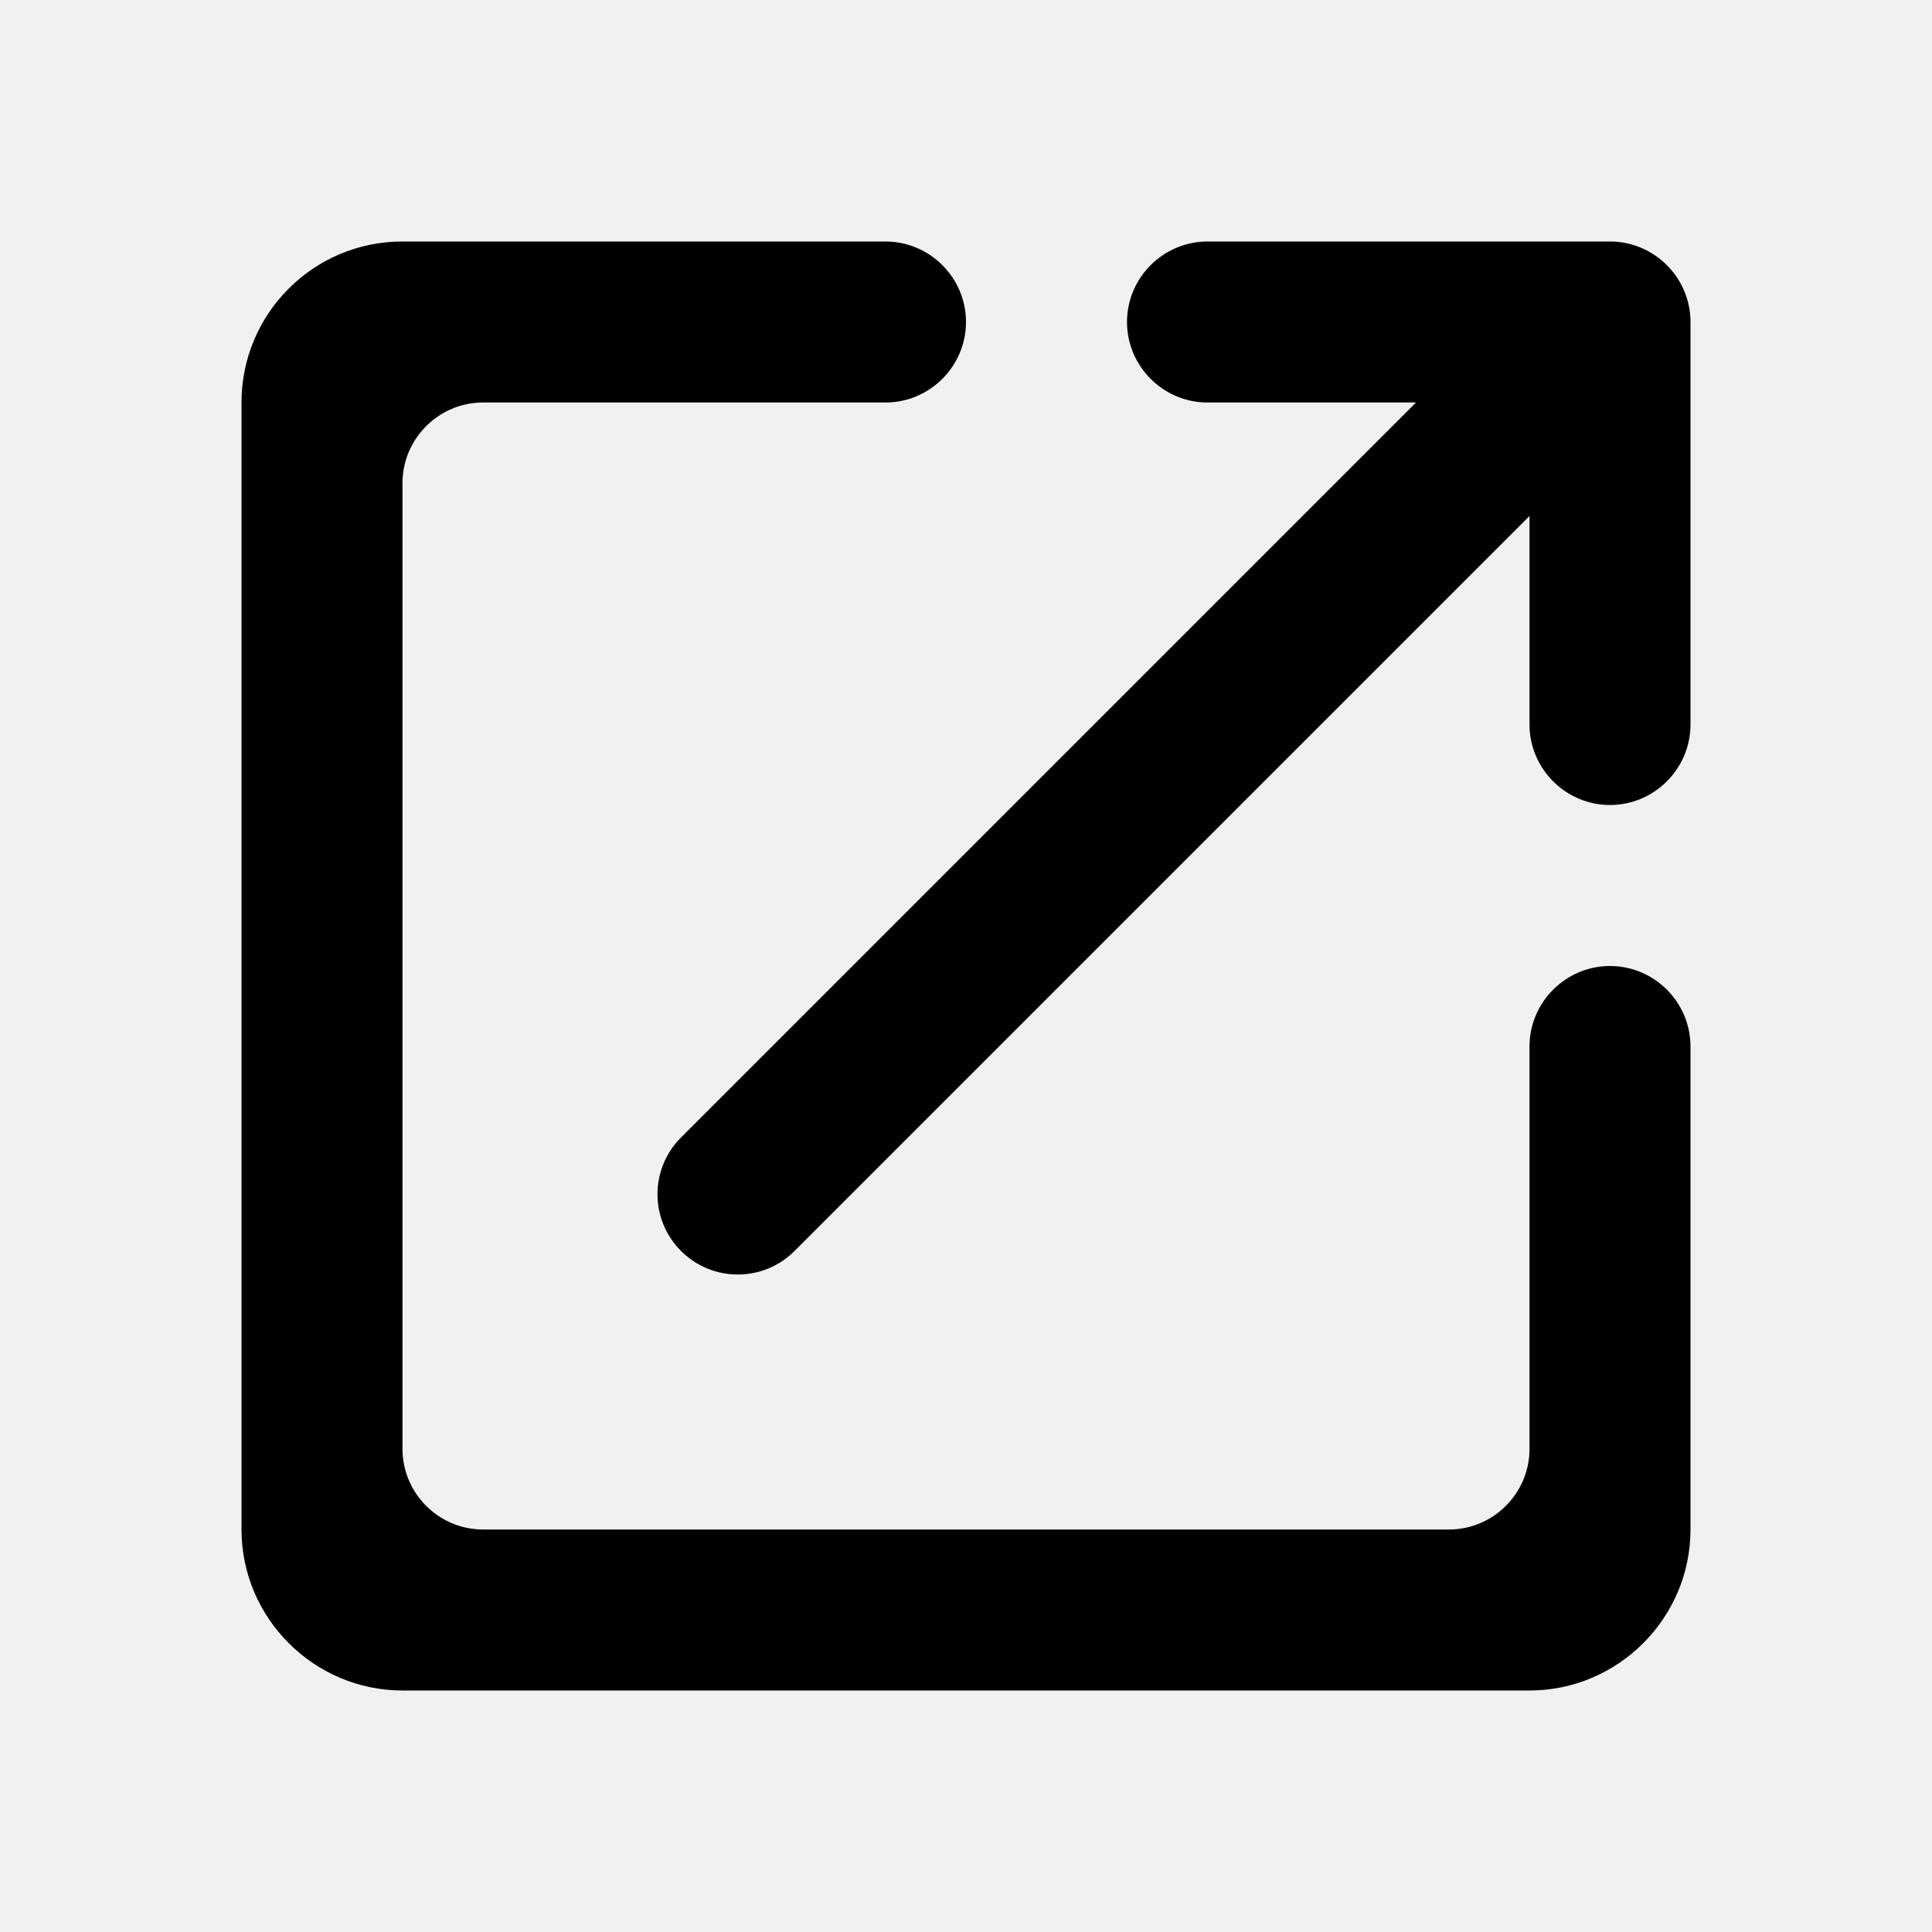
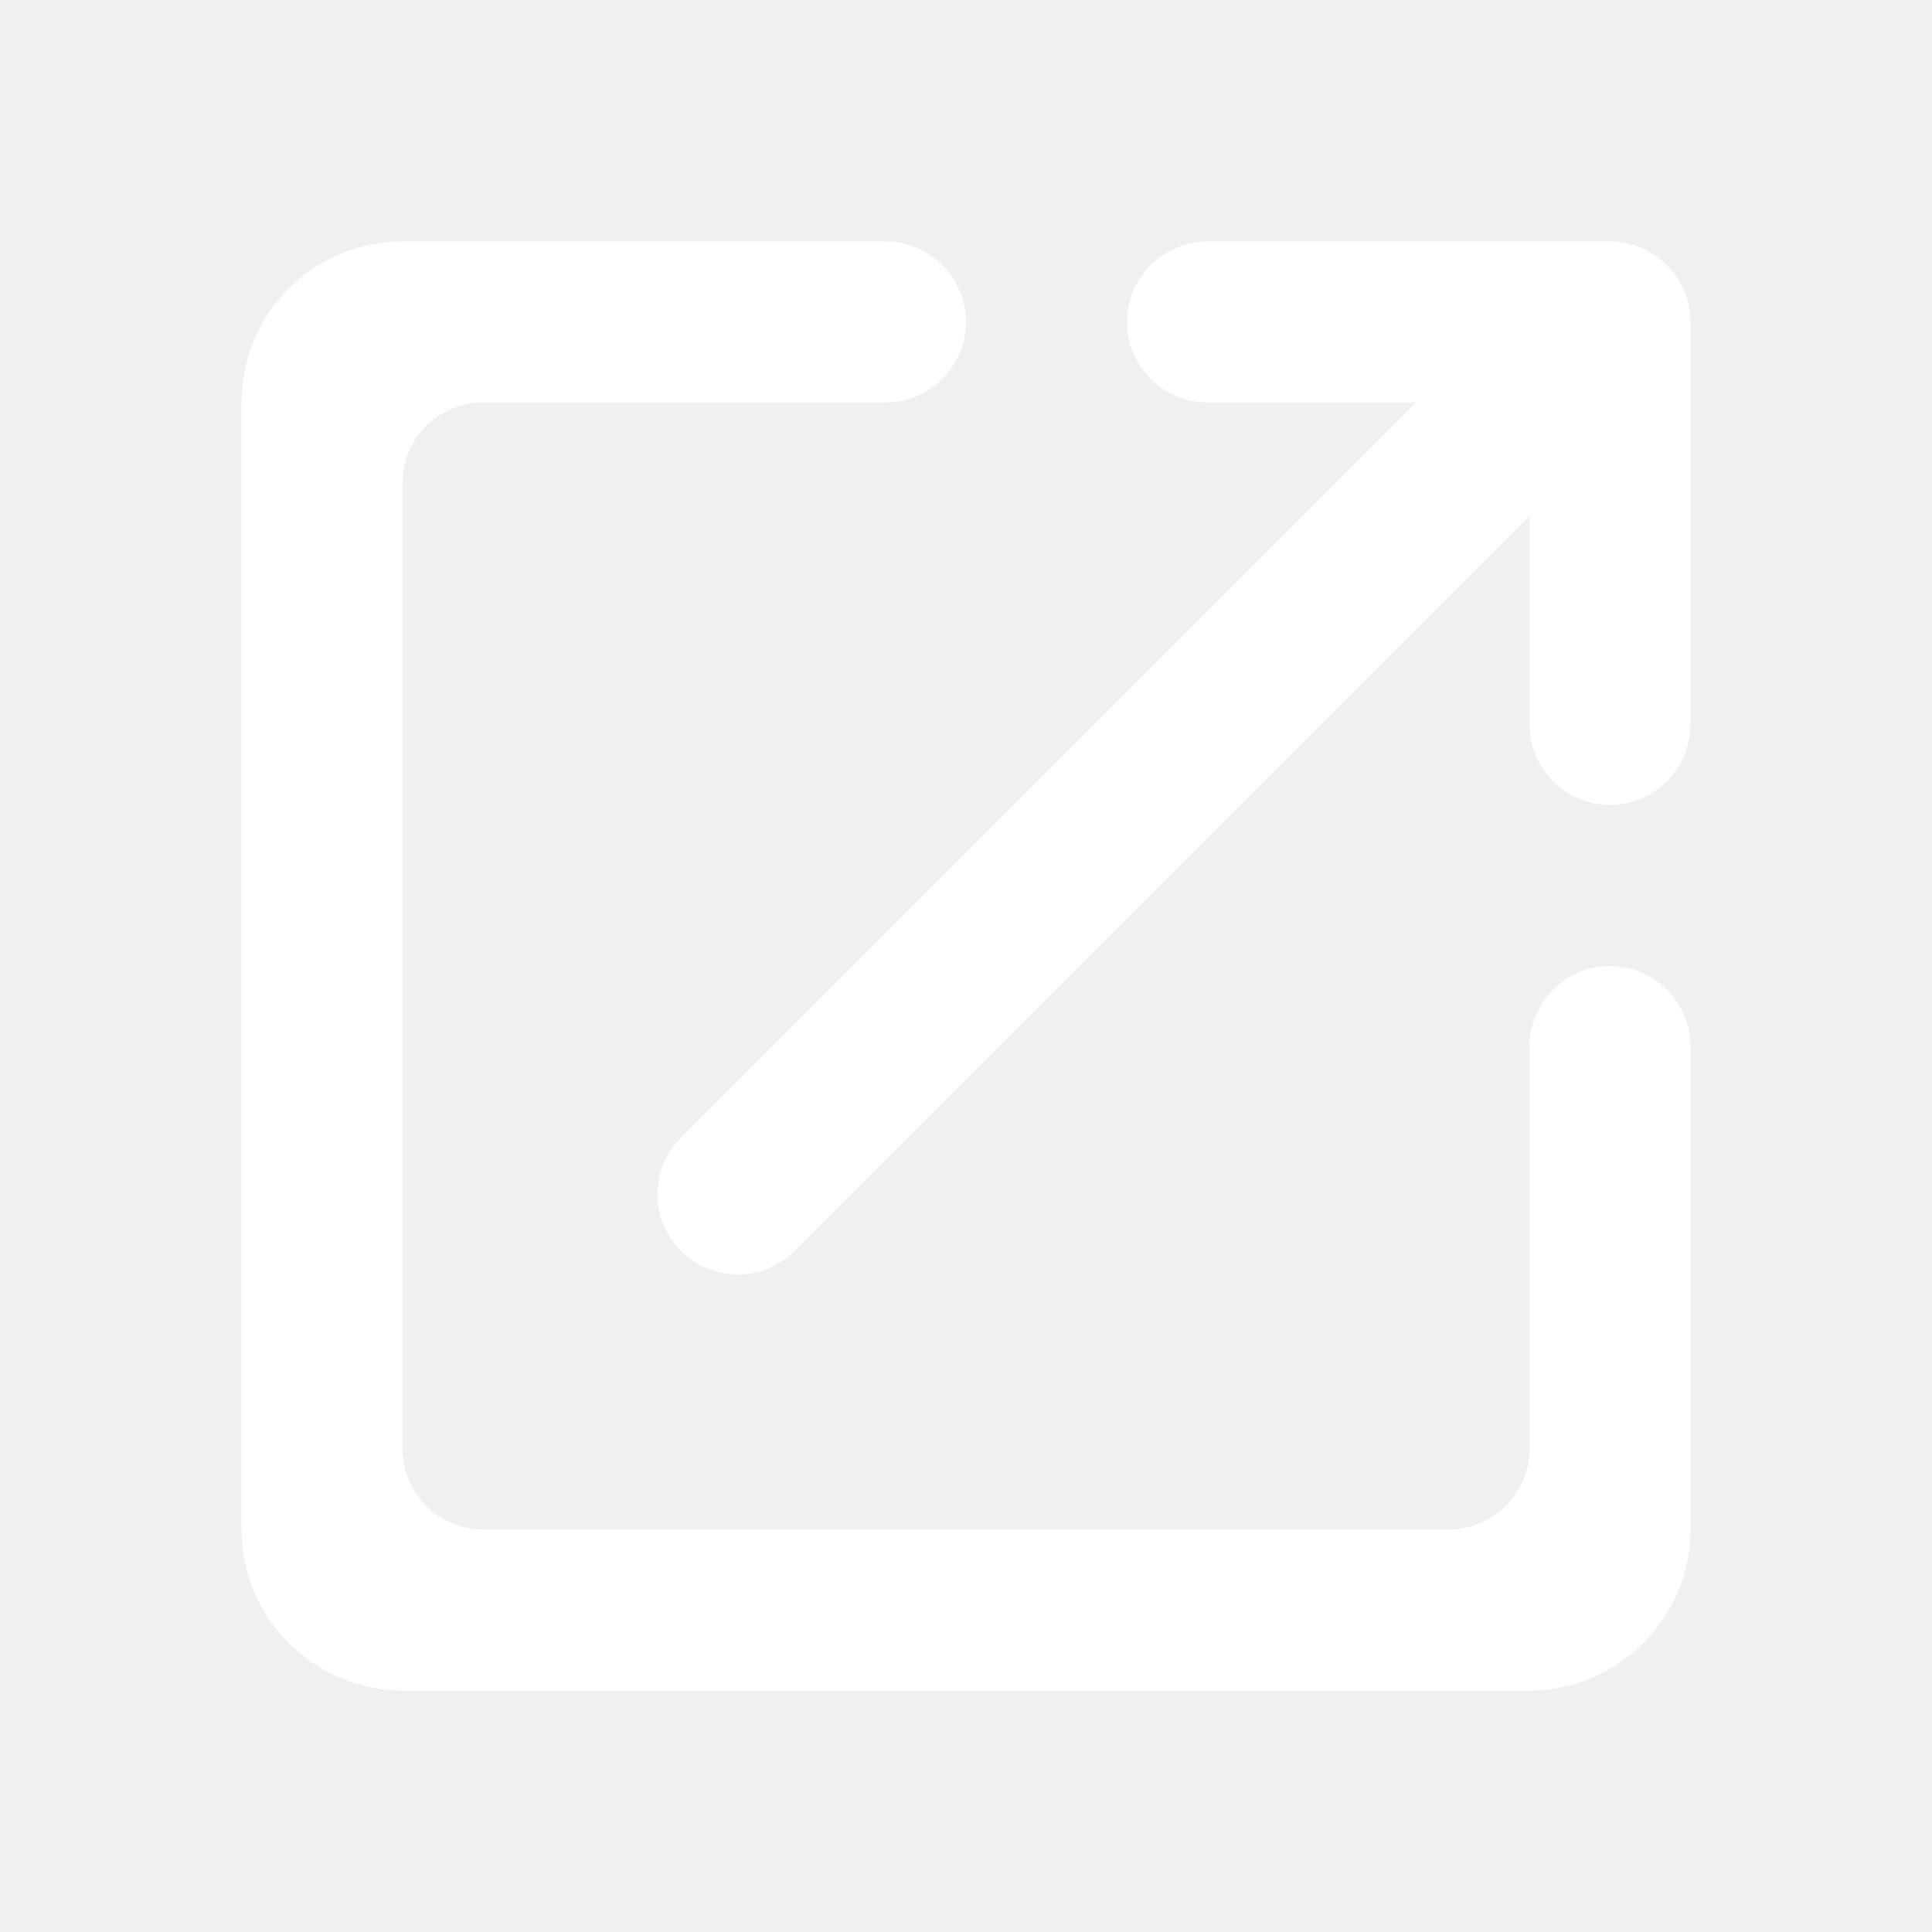
<svg xmlns="http://www.w3.org/2000/svg" width="24" height="24" viewBox="0 0 24 24" fill="none">
-   <path d="M18 19H6C5.45 19 5 18.55 5 18V6C5 5.45 5.45 5 6 5H11C11.55 5 12 4.55 12 4C12 3.45 11.55 3 11 3H5C3.89 3 3 3.9 3 5V19C3 20.1 3.9 21 5 21H19C20.1 21 21 20.1 21 19V13C21 12.45 20.55 12 20 12C19.45 12 19 12.45 19 13V18C19 18.55 18.55 19 18 19ZM14 4C14 4.55 14.45 5 15 5H17.59L8.46 14.13C8.07 14.52 8.07 15.15 8.46 15.54C8.85 15.93 9.48 15.93 9.87 15.54L19 6.41V9C19 9.55 19.45 10 20 10C20.55 10 21 9.55 21 9V4C21 3.45 20.55 3 20 3H15C14.45 3 14 3.45 14 4Z" fill="black" />
+   <path d="M18 19H6C5.45 19 5 18.55 5 18V6C5 5.45 5.45 5 6 5H11C11.55 5 12 4.55 12 4C12 3.45 11.55 3 11 3H5C3.89 3 3 3.9 3 5V19C3 20.1 3.9 21 5 21H19C20.1 21 21 20.1 21 19V13C21 12.45 20.55 12 20 12C19.45 12 19 12.45 19 13V18C19 18.55 18.55 19 18 19ZM14 4C14 4.55 14.45 5 15 5H17.59L8.46 14.13C8.07 14.52 8.07 15.15 8.46 15.54C8.85 15.93 9.48 15.93 9.87 15.54L19 6.41V9C19 9.55 19.45 10 20 10C20.55 10 21 9.55 21 9V4C21 3.45 20.55 3 20 3H15C14.45 3 14 3.45 14 4Z" fill="#ffffff" />
</svg>
